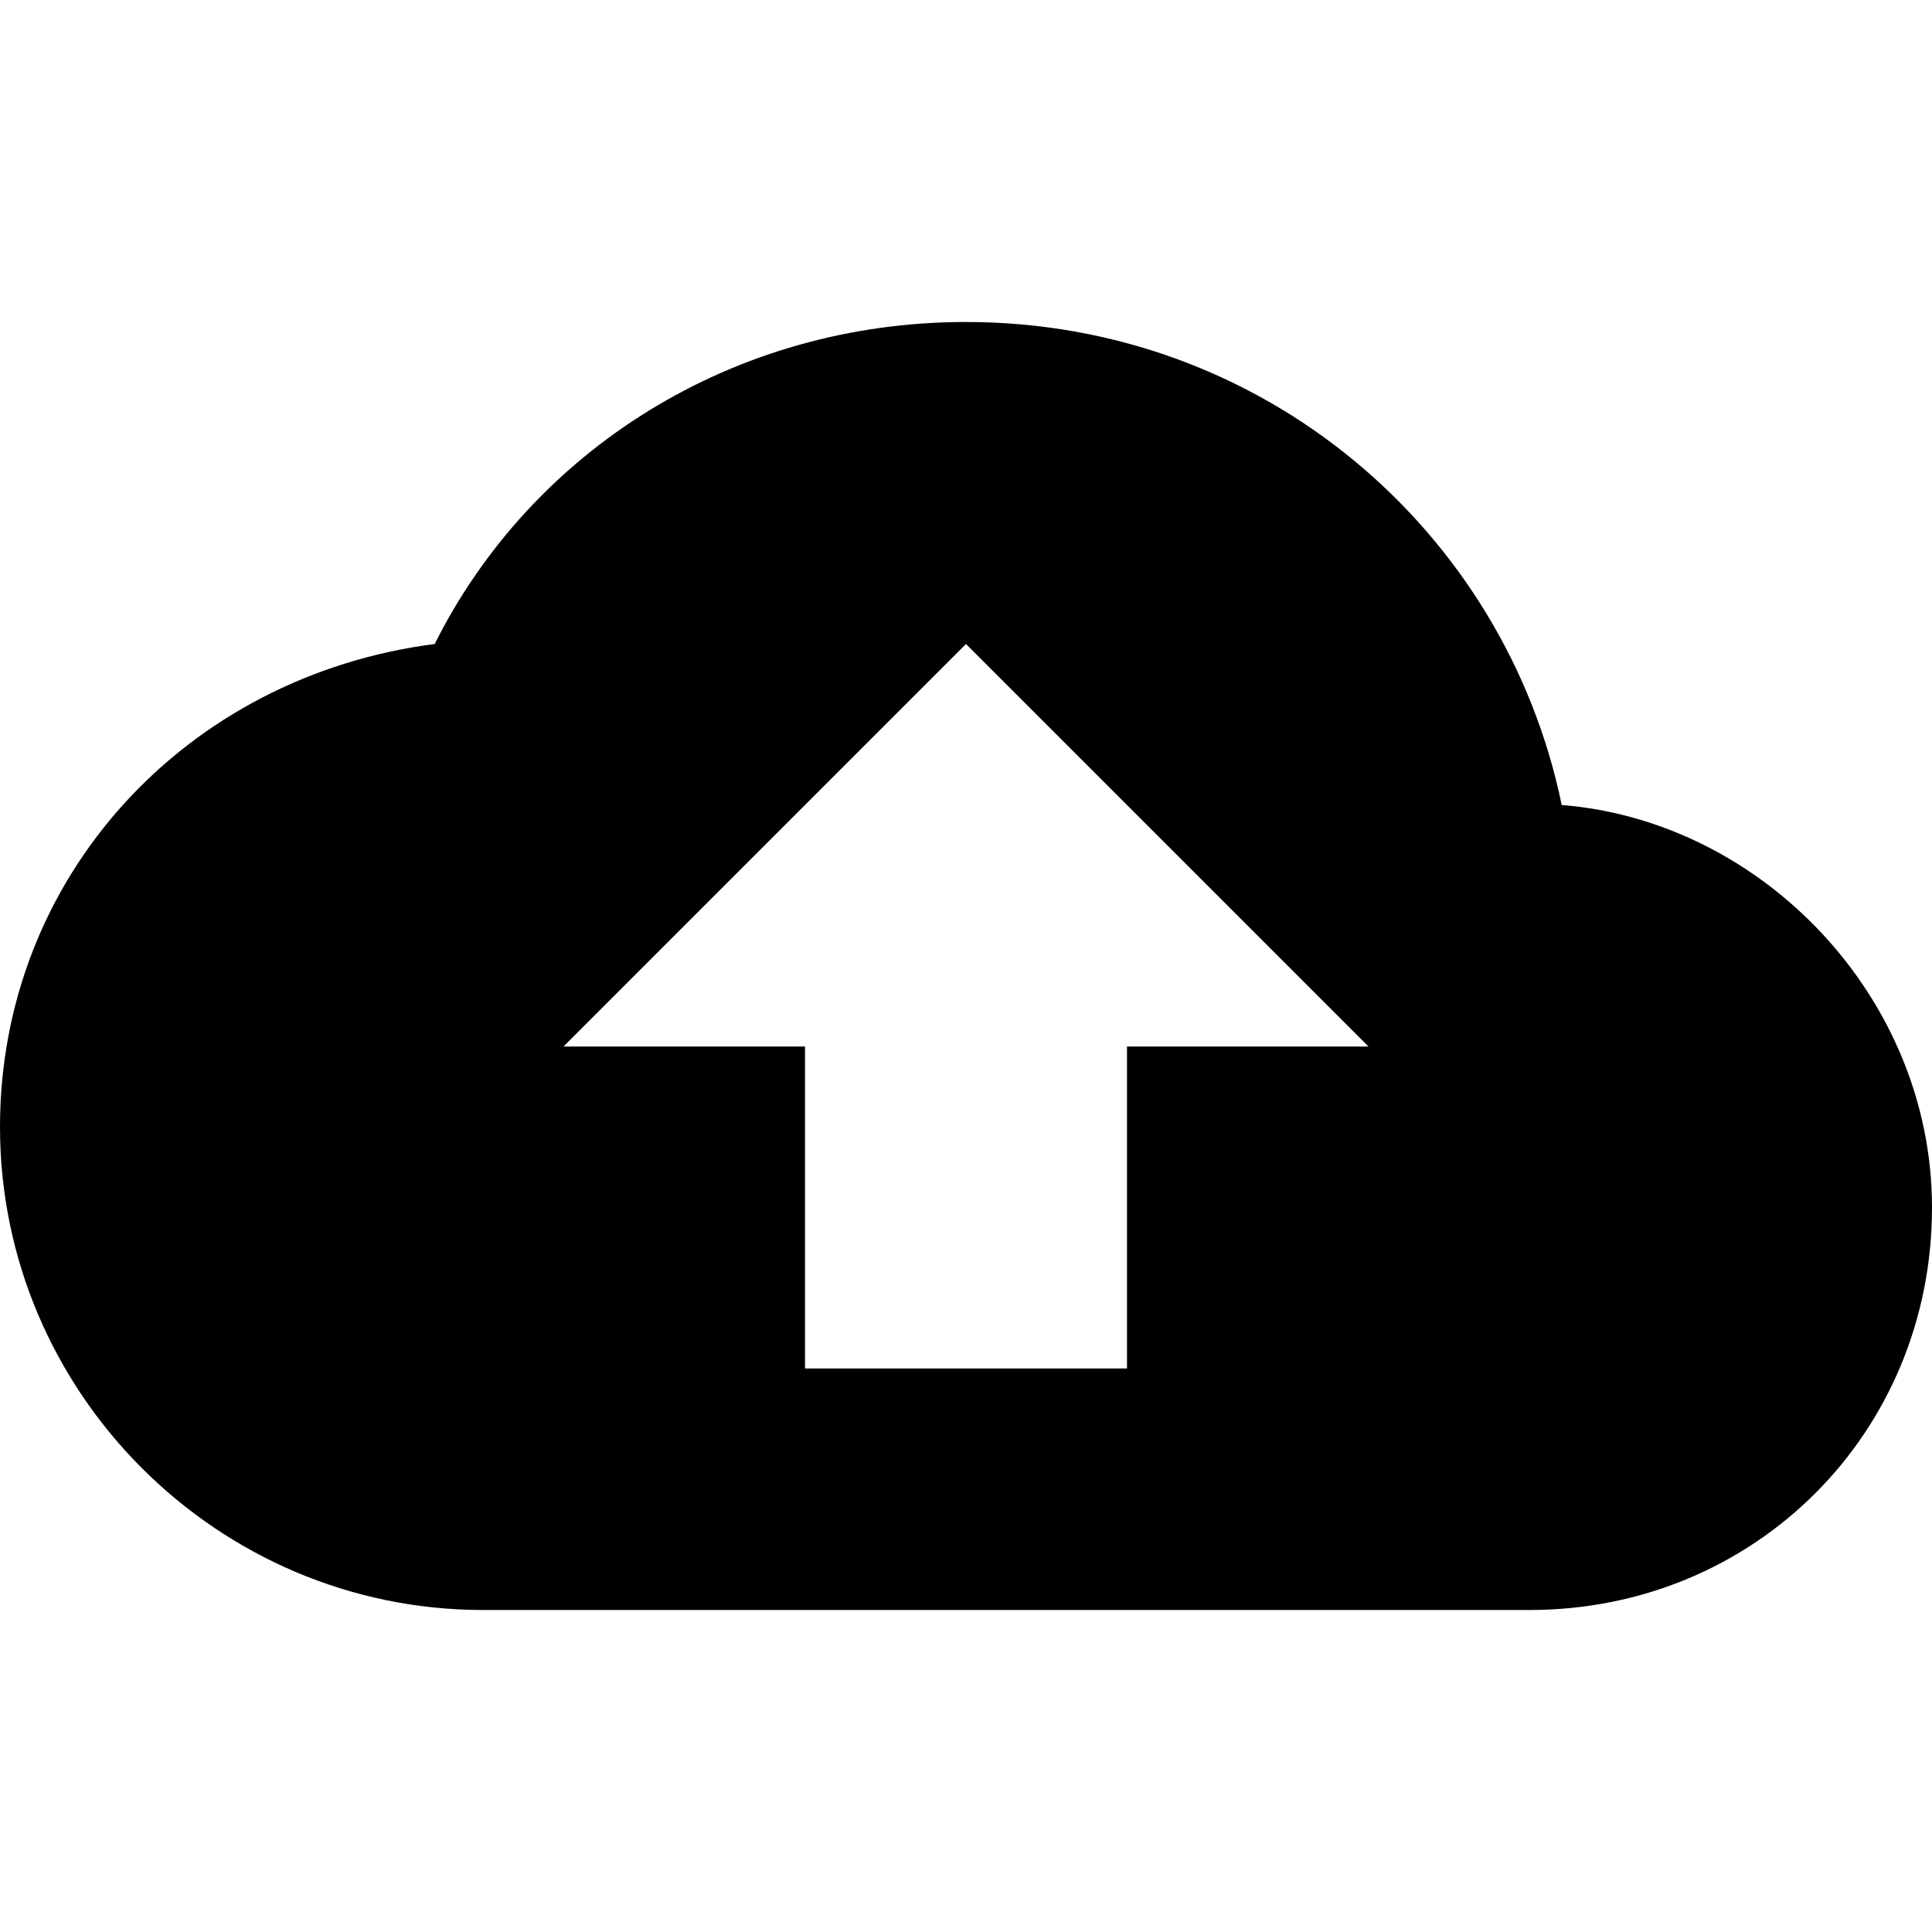
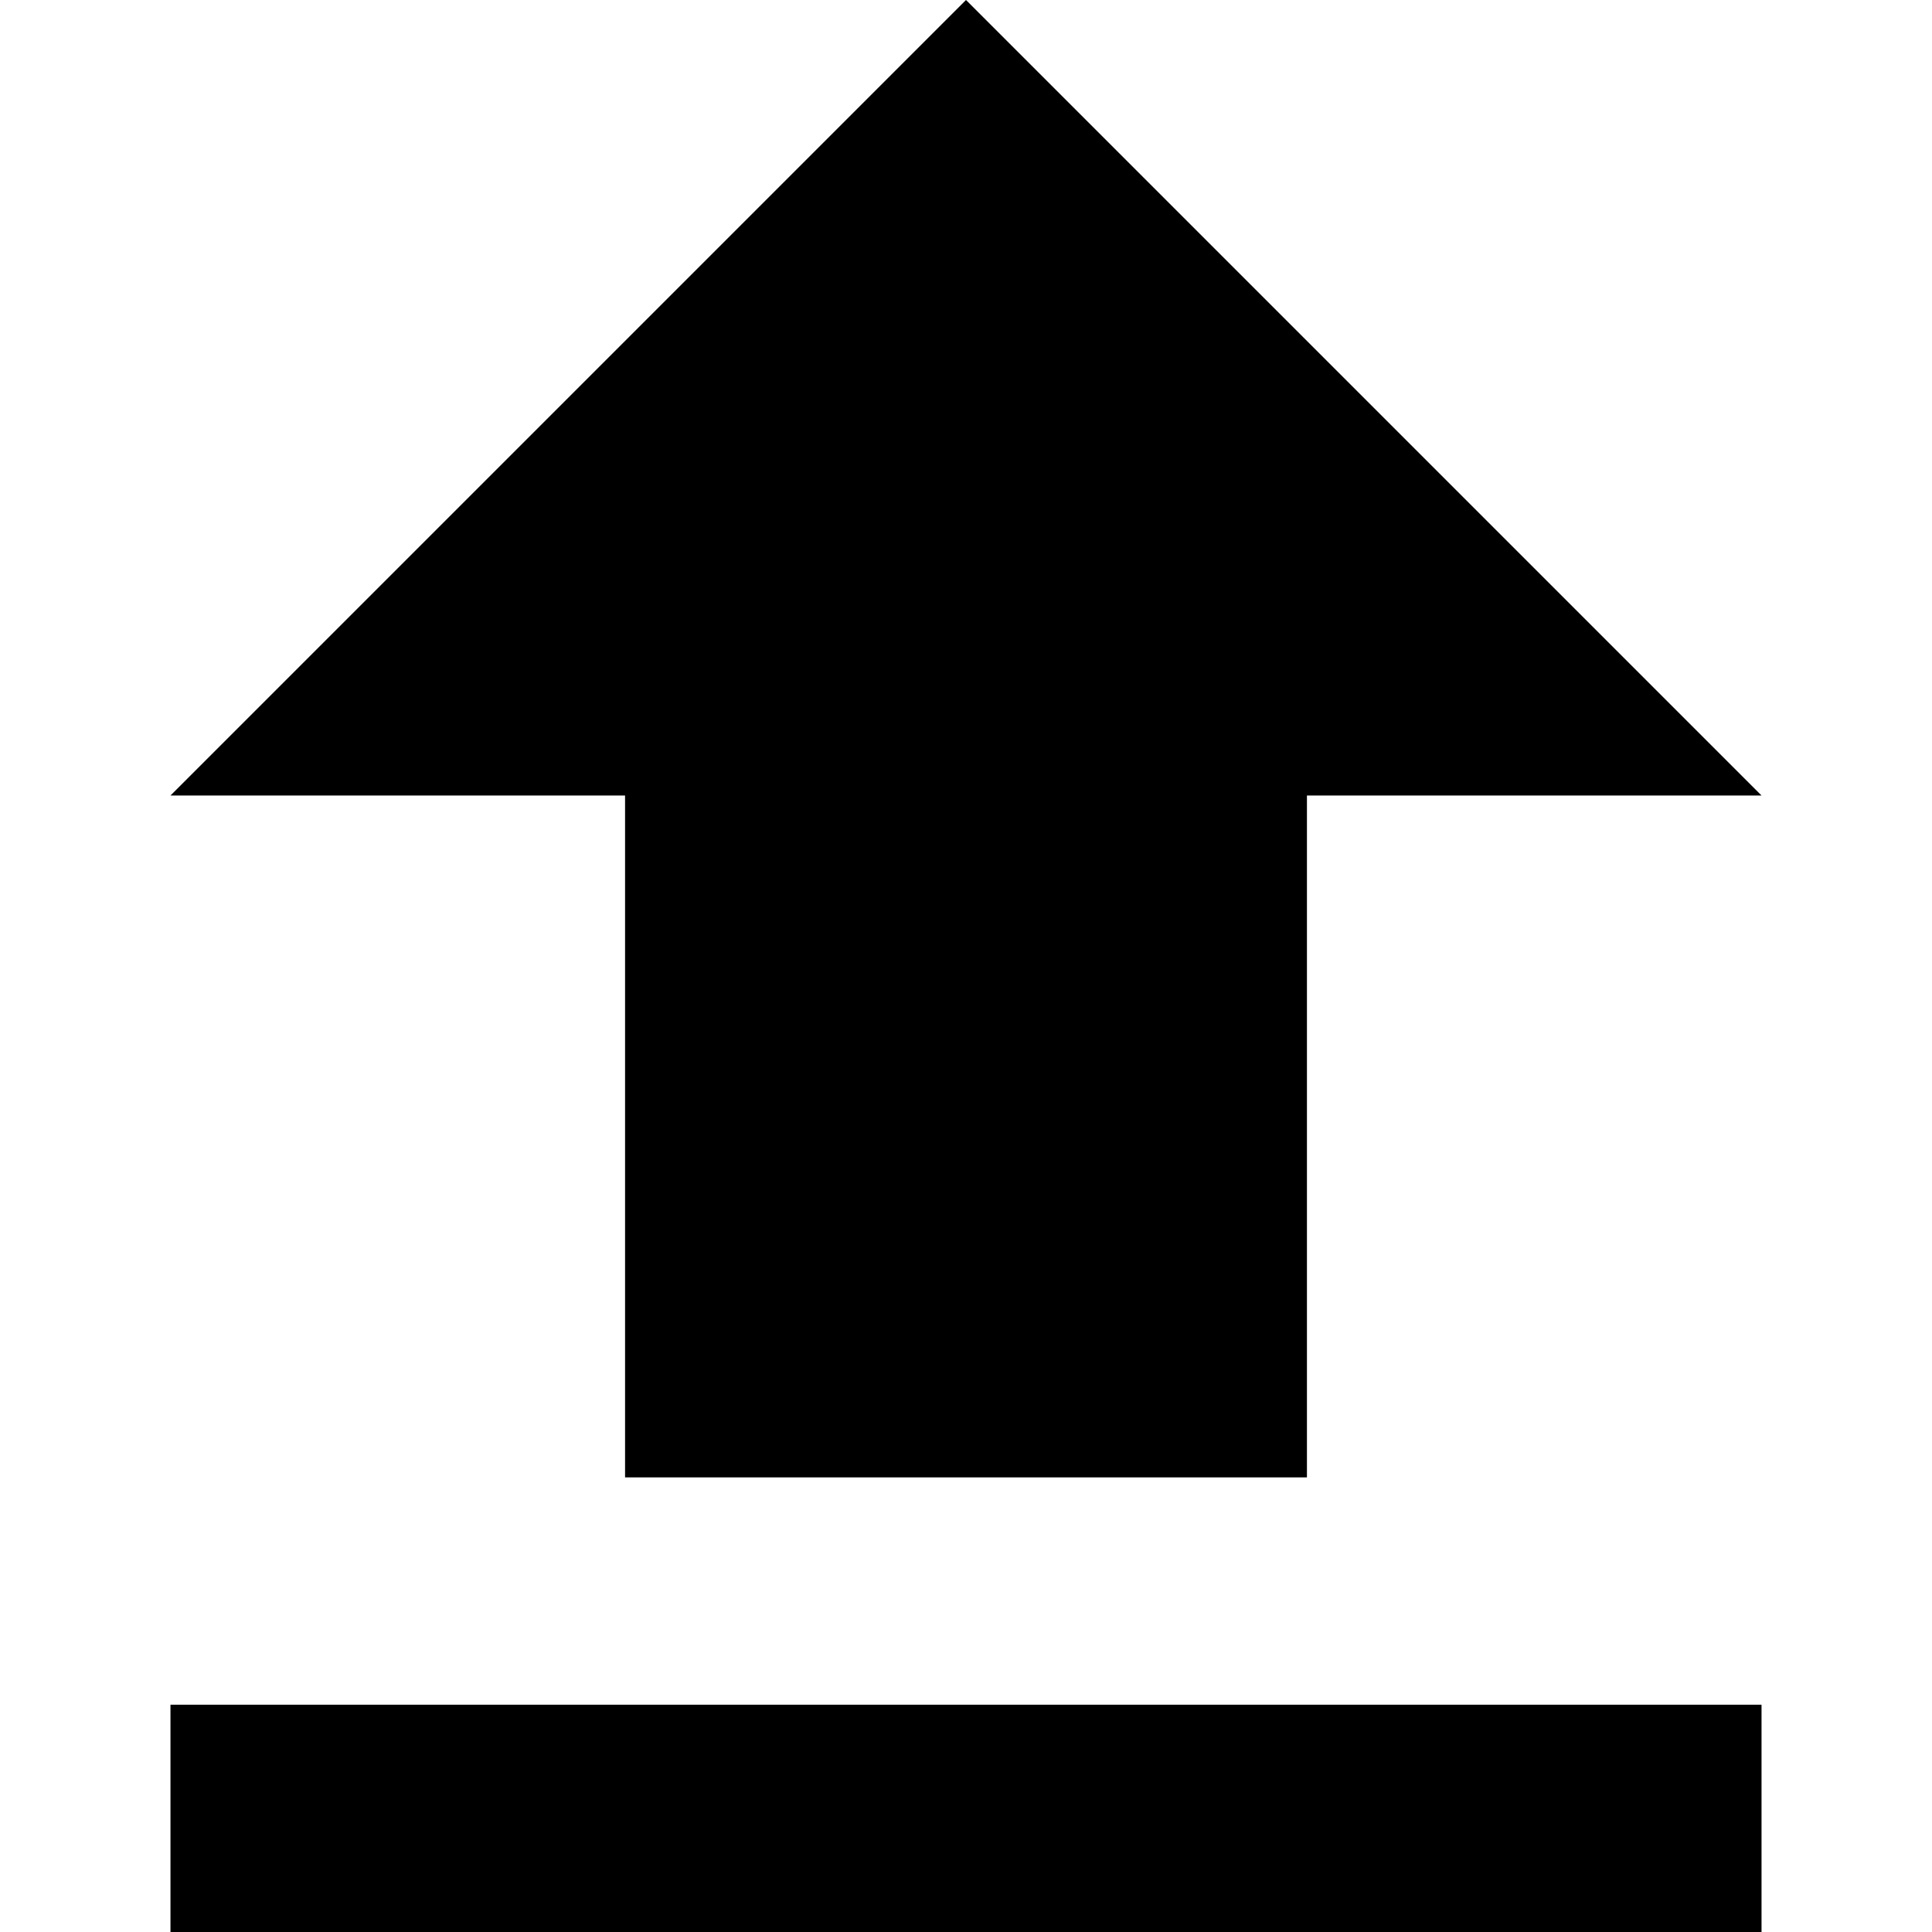
- <svg xmlns="http://www.w3.org/2000/svg" version="1.1" x="0px" y="0px" width="612px" height="612px" viewBox="0 0 612 612" style="enable-background:new 0 0 612 612;" xml:space="preserve">
-   <g>
-     <path d="M494.7,255C476.85,168.3,400.35,102,306,102c-73.95,0-137.7,40.8-168.3,102C58.65,214.2,0,277.95,0,357 c0,84.15,68.85,153,153,153h331.5c71.4,0,127.5-56.1,127.5-127.5C612,316.2,558.45,260.1,494.7,255z M357,331.5v102H255v-102 h-76.5L306,204l127.5,127.5H357z" />
-   </g>
+ <svg xmlns="http://www.w3.org/2000/svg" version="1.1" x="0px" y="0px" width="433.5px" height="433.5px" viewBox="0 0 433.5 433.5" style="enable-background:new 0 0 433.5 433.5;" xml:space="preserve">
+   <polygon points="140.25,331.5 293.25,331.5 293.25,178.5 395.25,178.5 216.75,0 38.25,178.5 140.25,178.5   " />
+   <rect x="38.25" y="382.5" width="357" height="51" />
</svg>
